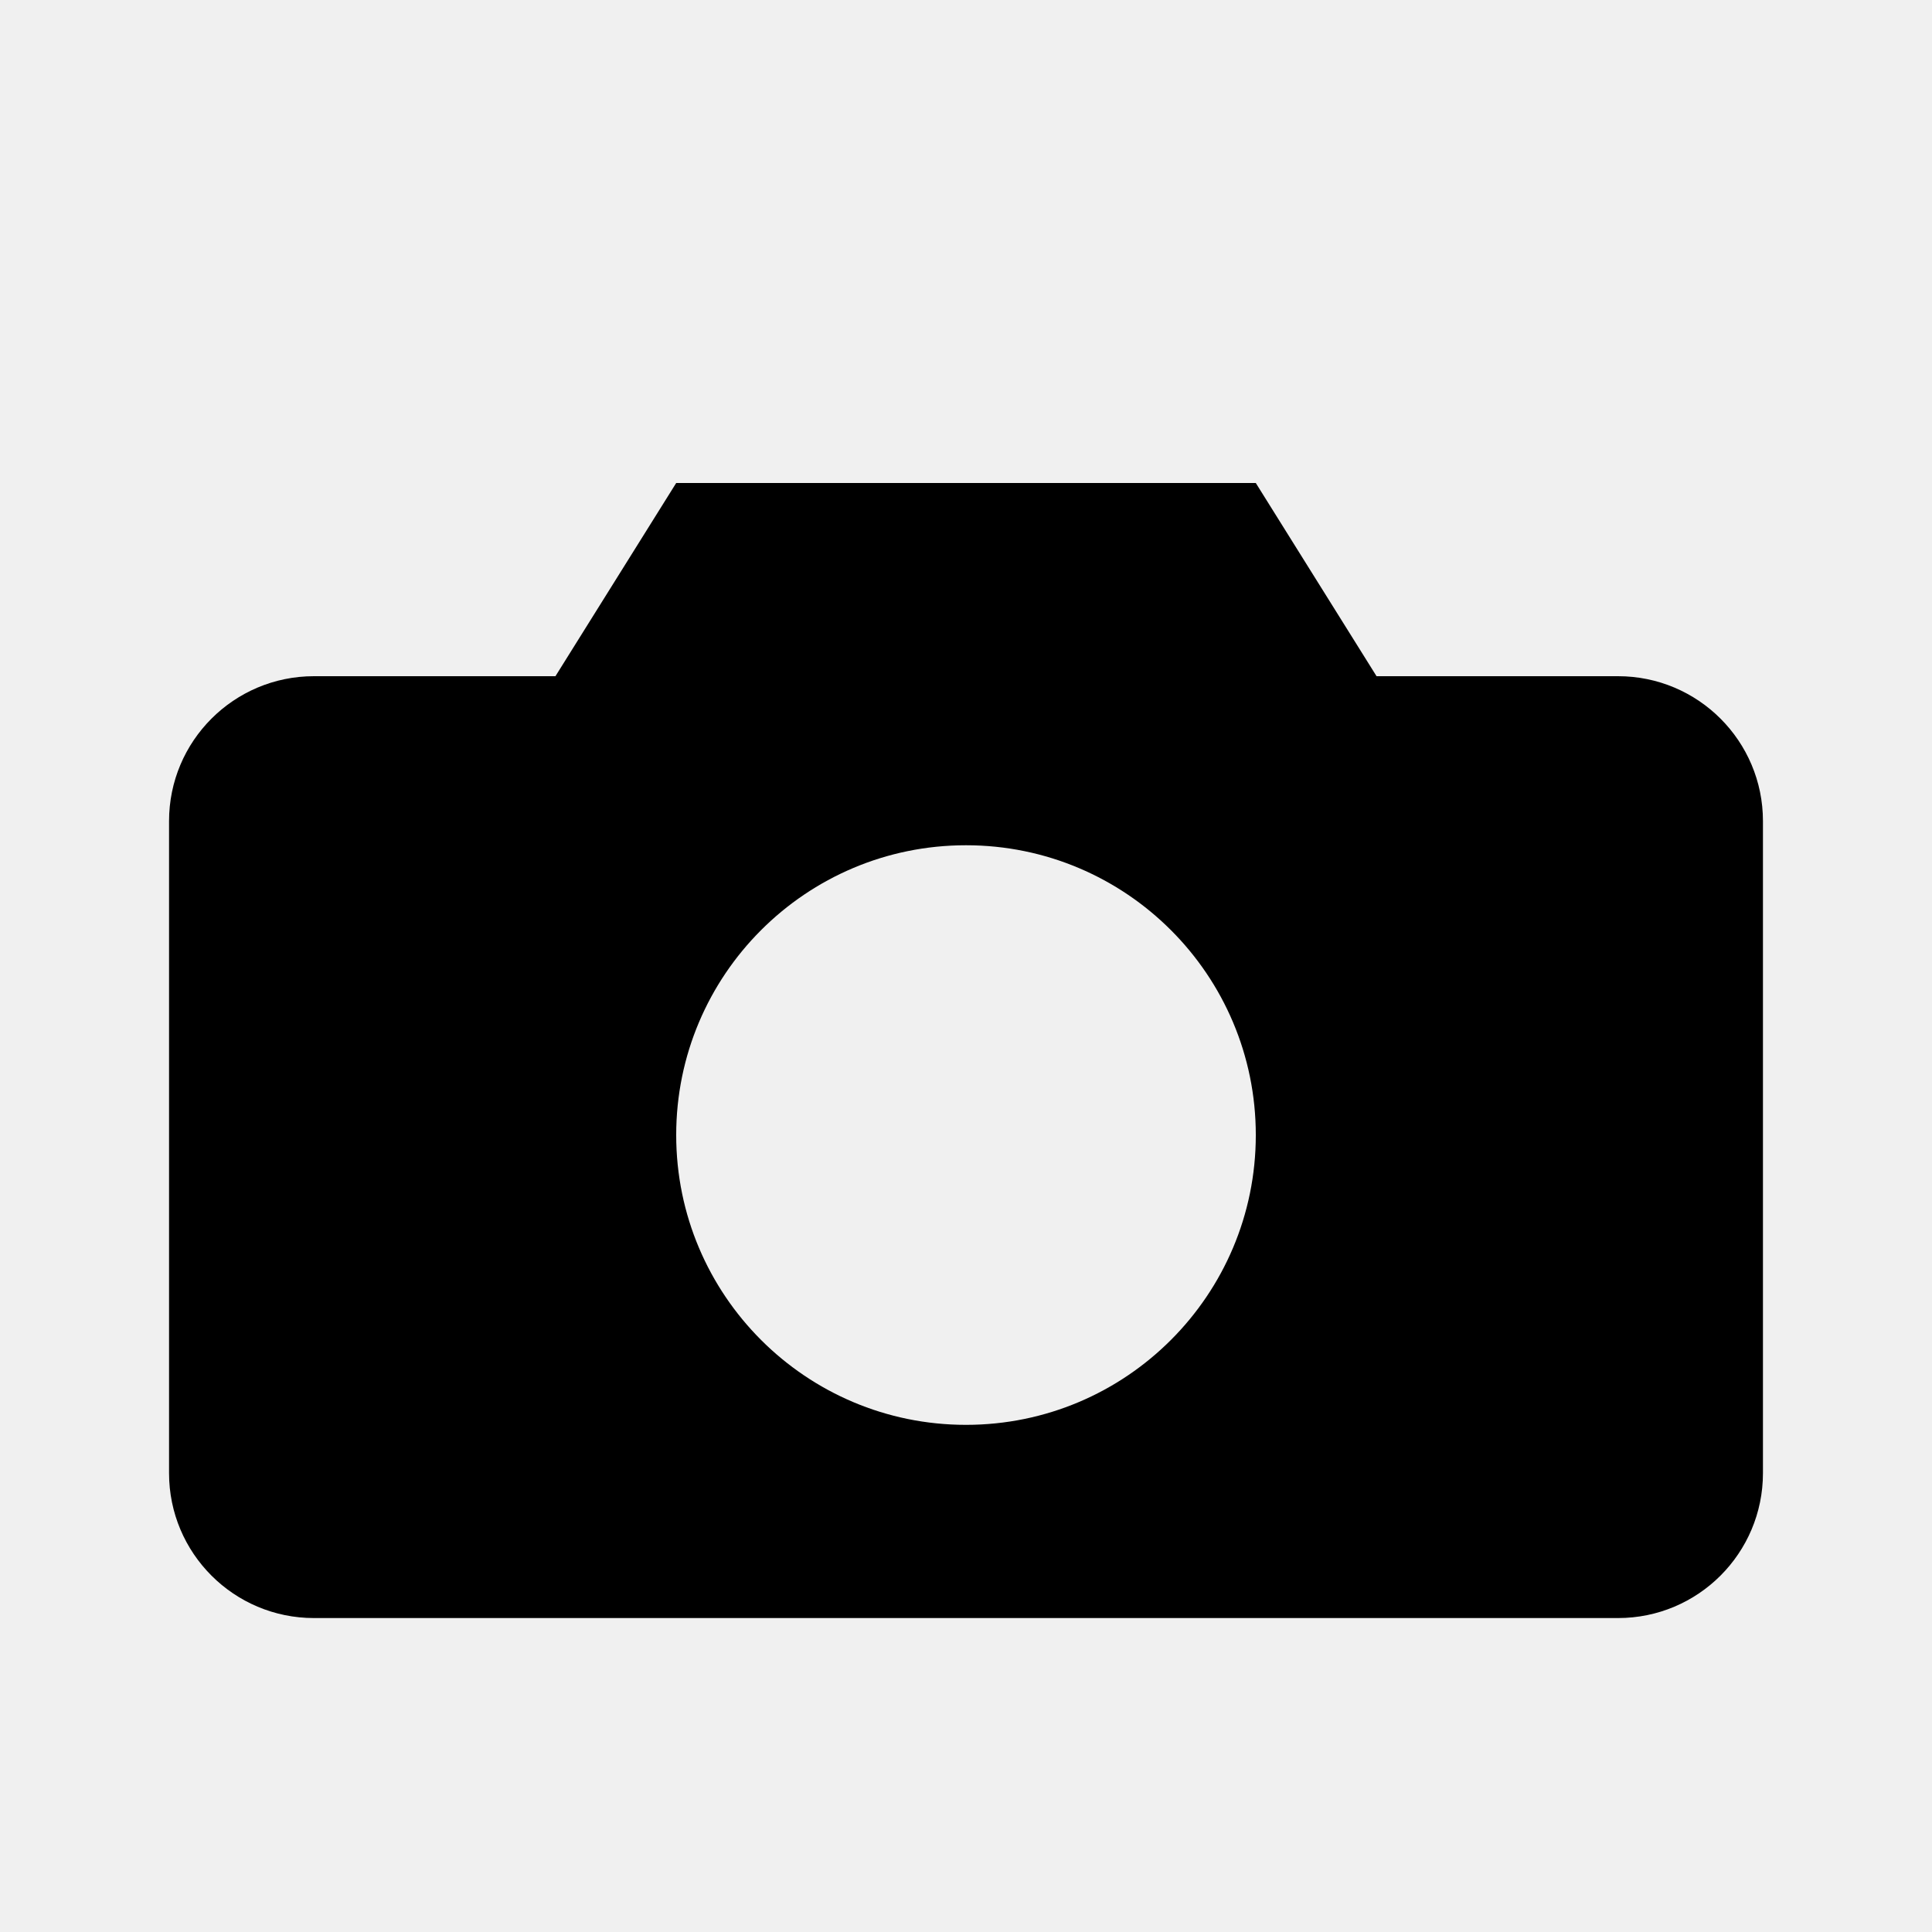
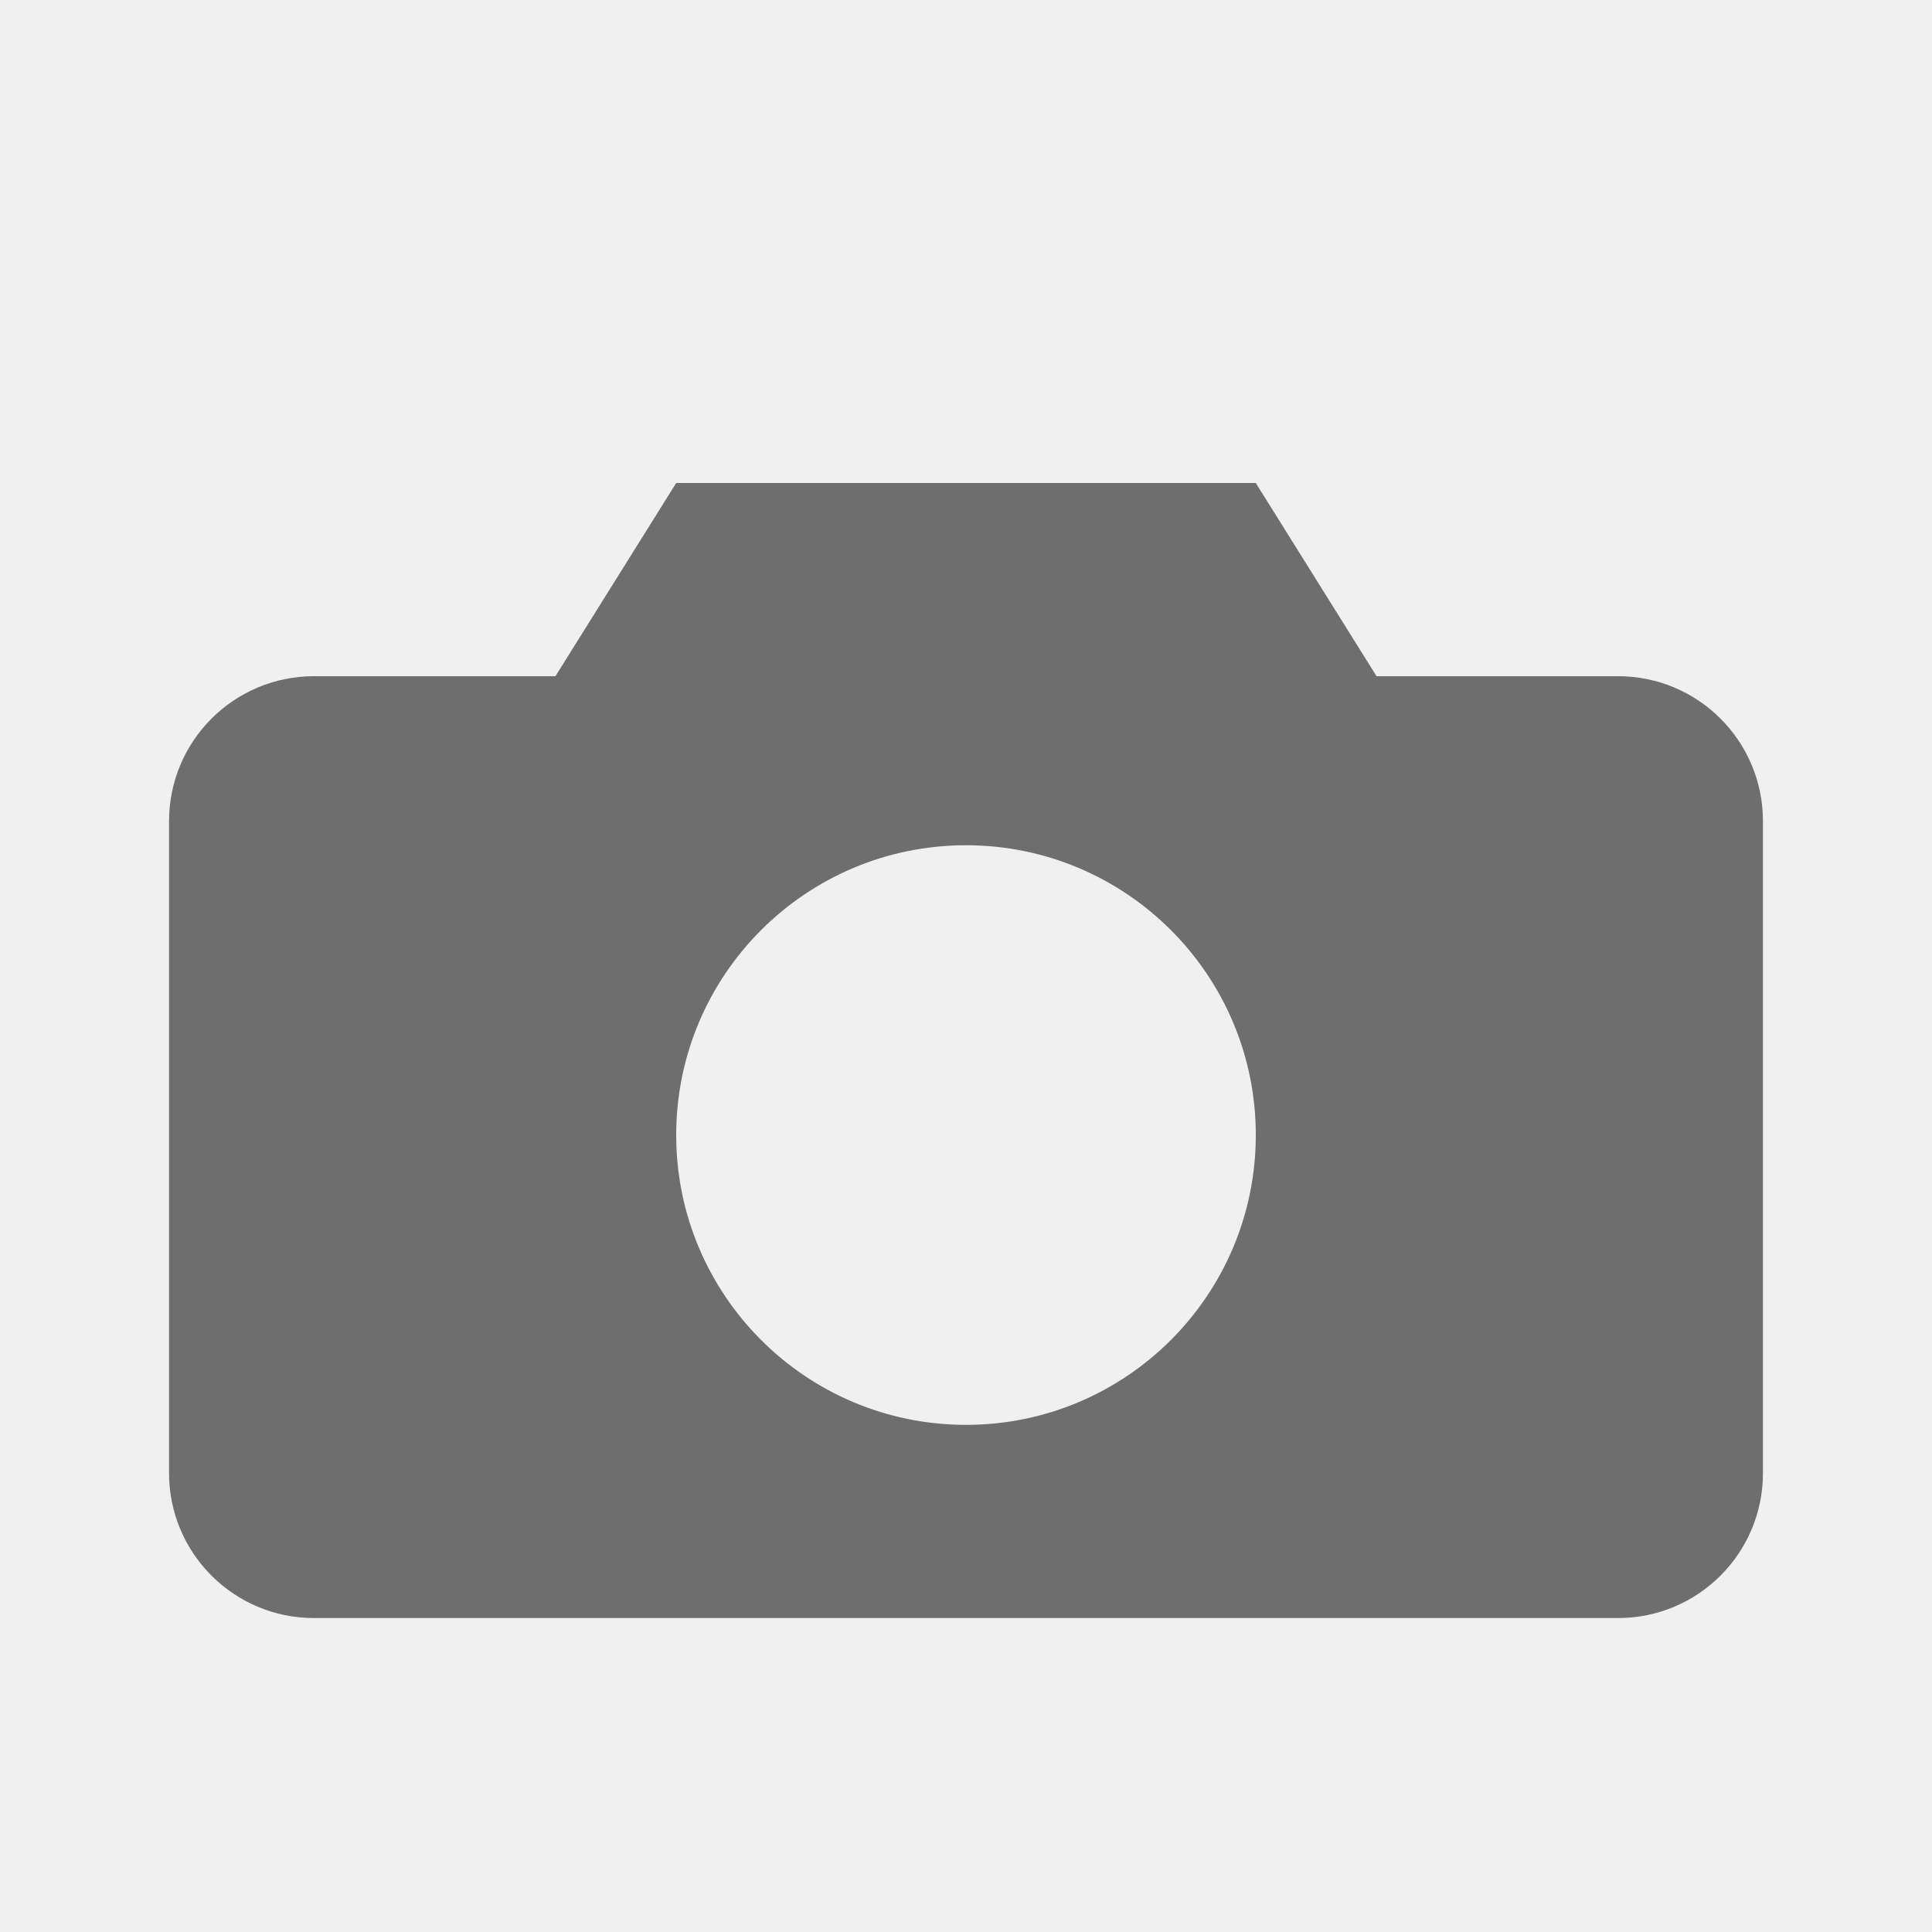
<svg xmlns="http://www.w3.org/2000/svg" width="16" height="16" viewBox="0 0 16 16" fill="none">
  <mask id="cut" maskUnits="userSpaceOnUse" x="0" y="0" width="16" height="16">
    <rect width="16" height="16" fill="#fff" />
    <circle cx="8" cy="9.4" r="2.4" fill="#000" />
  </mask>
-   <path mask="url(#cut)" fill="currentColor" d="M2.6 5.6h2l1-1.6h4.8l1 1.6h2a1.2 1.2 0 0 1 1.2 1.2v5.4a1.2 1.2 0 0 1-1.2 1.2H2.6a1.2 1.2 0 0 1-1.2-1.2V6.8a1.2 1.2 0 0 1 1.2-1.2z" />
+   <path mask="url(#cut)" fill="#6e6e6e" d="M2.6 5.6h2l1-1.6h4.8l1 1.6h2a1.2 1.2 0 0 1 1.2 1.2v5.4a1.2 1.2 0 0 1-1.2 1.2H2.6a1.2 1.2 0 0 1-1.2-1.2V6.8a1.2 1.2 0 0 1 1.2-1.2z" />
</svg>
